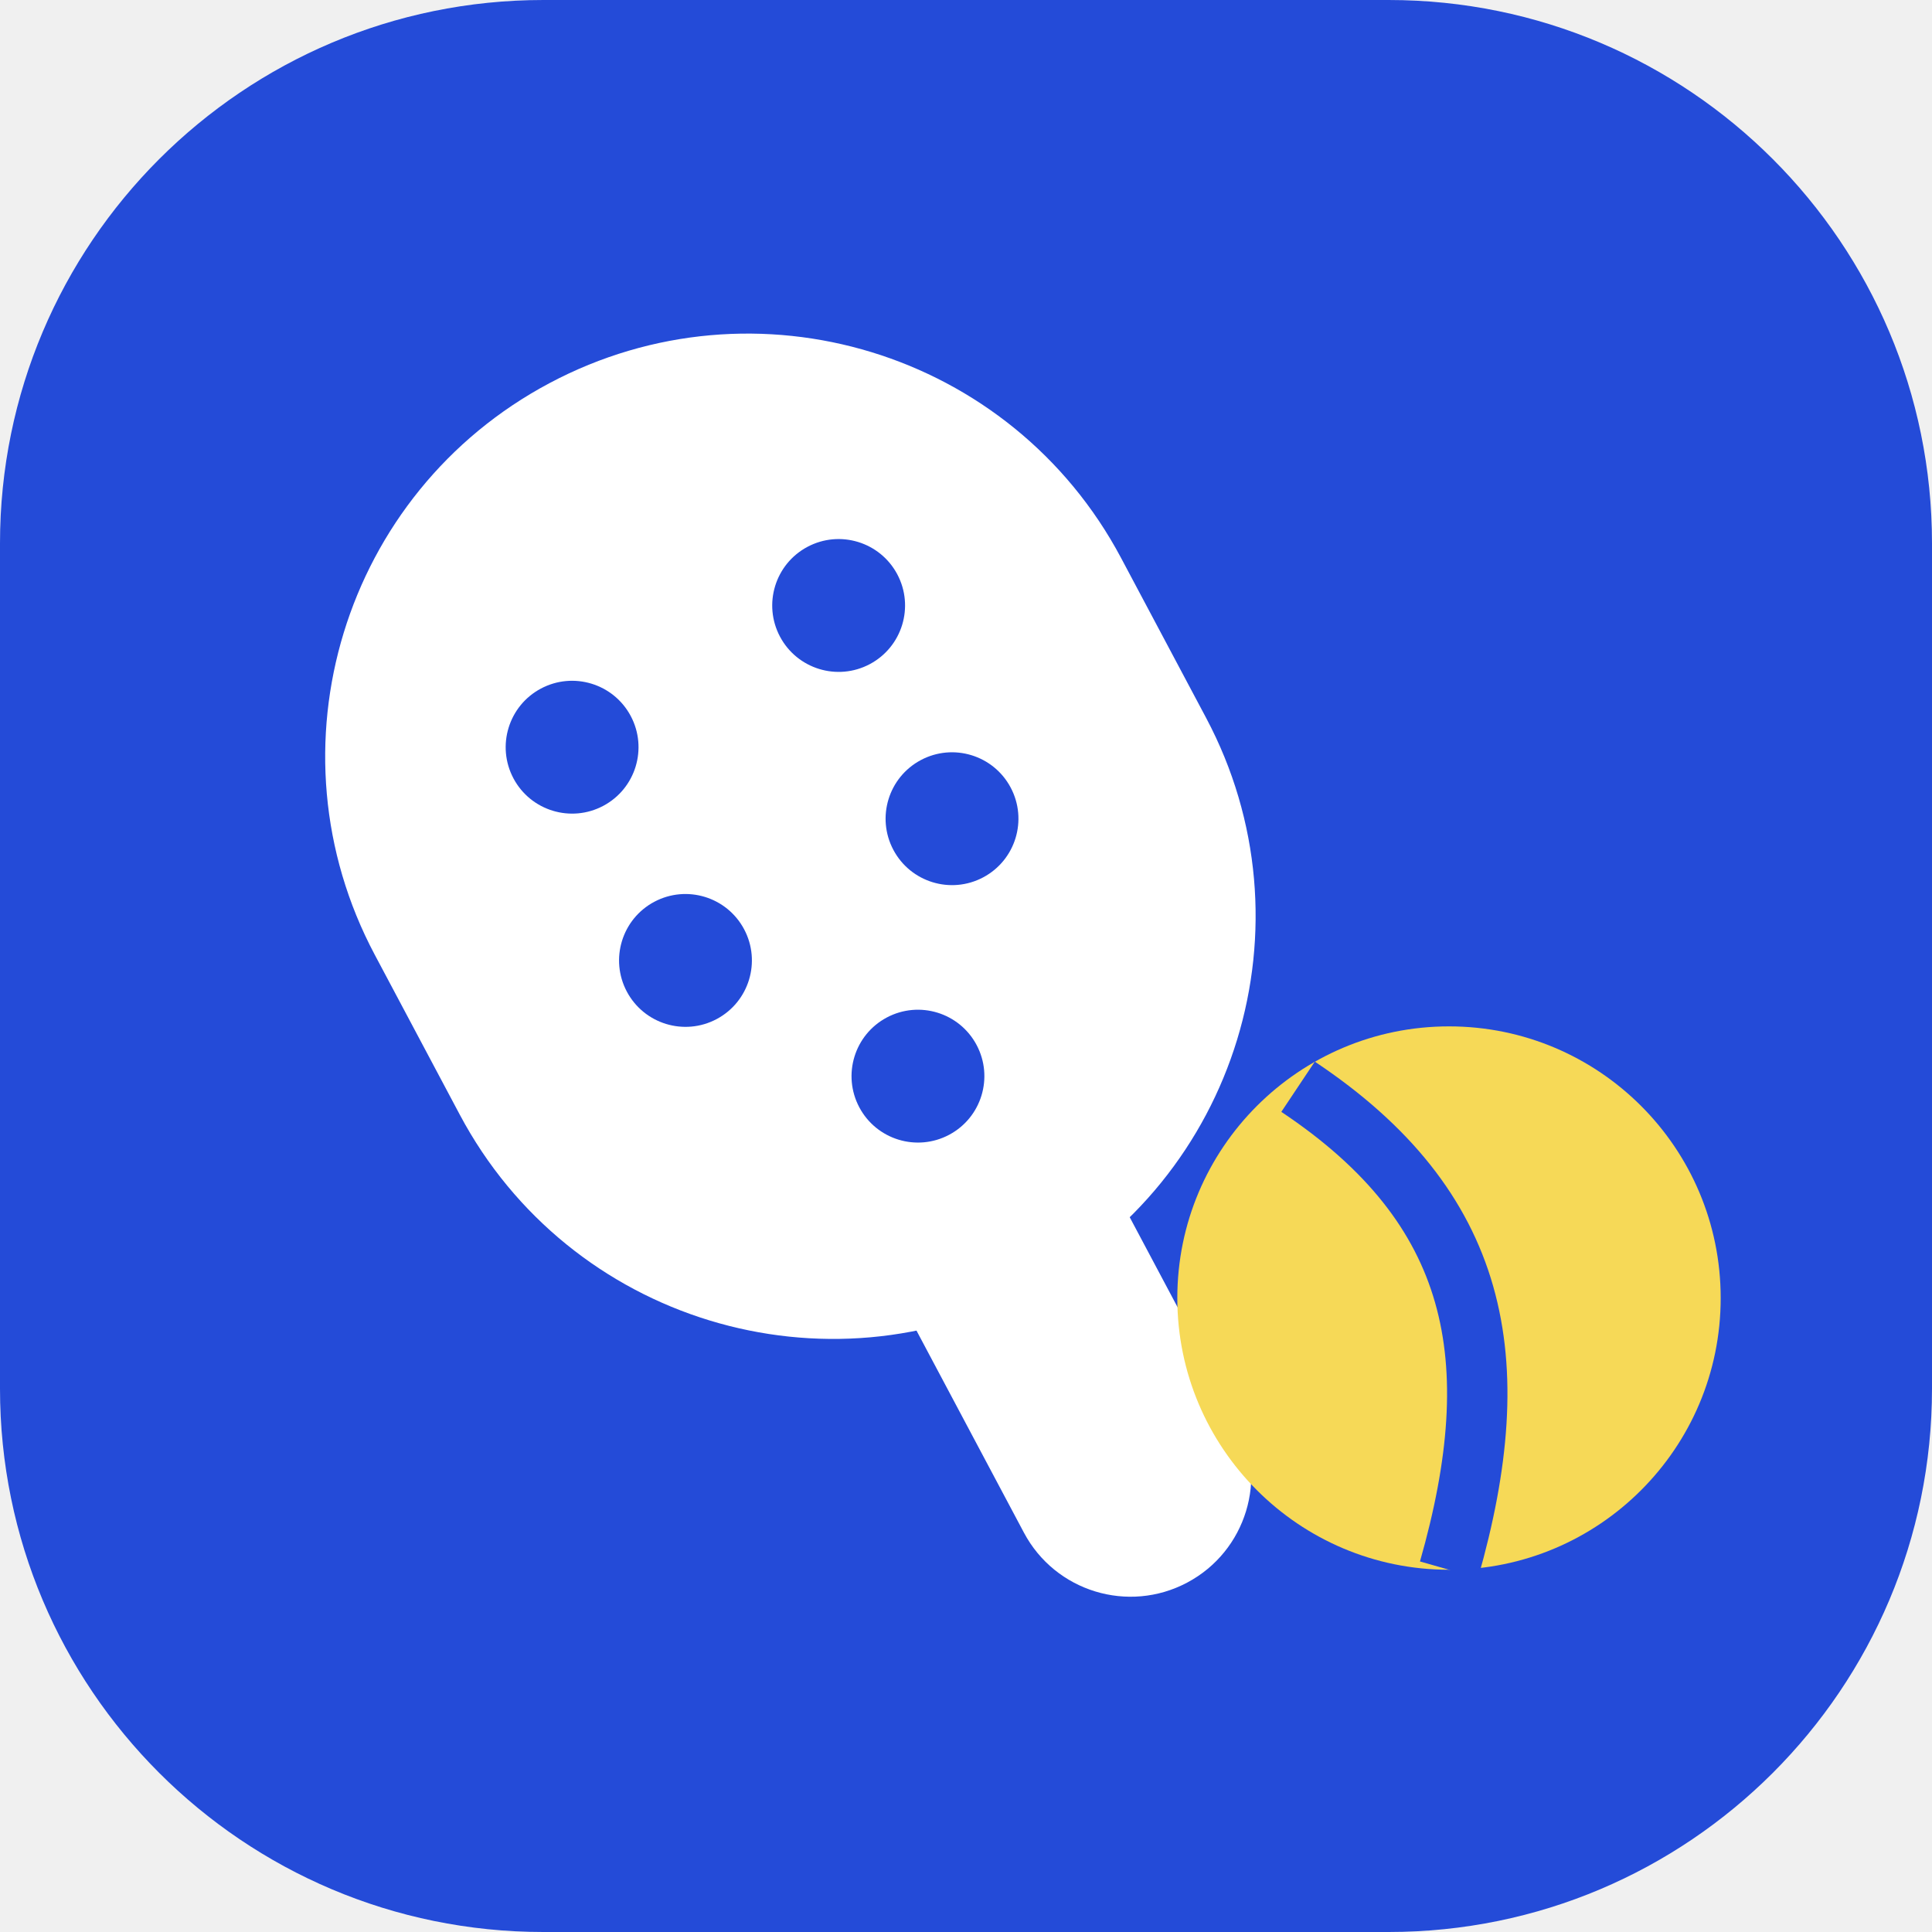
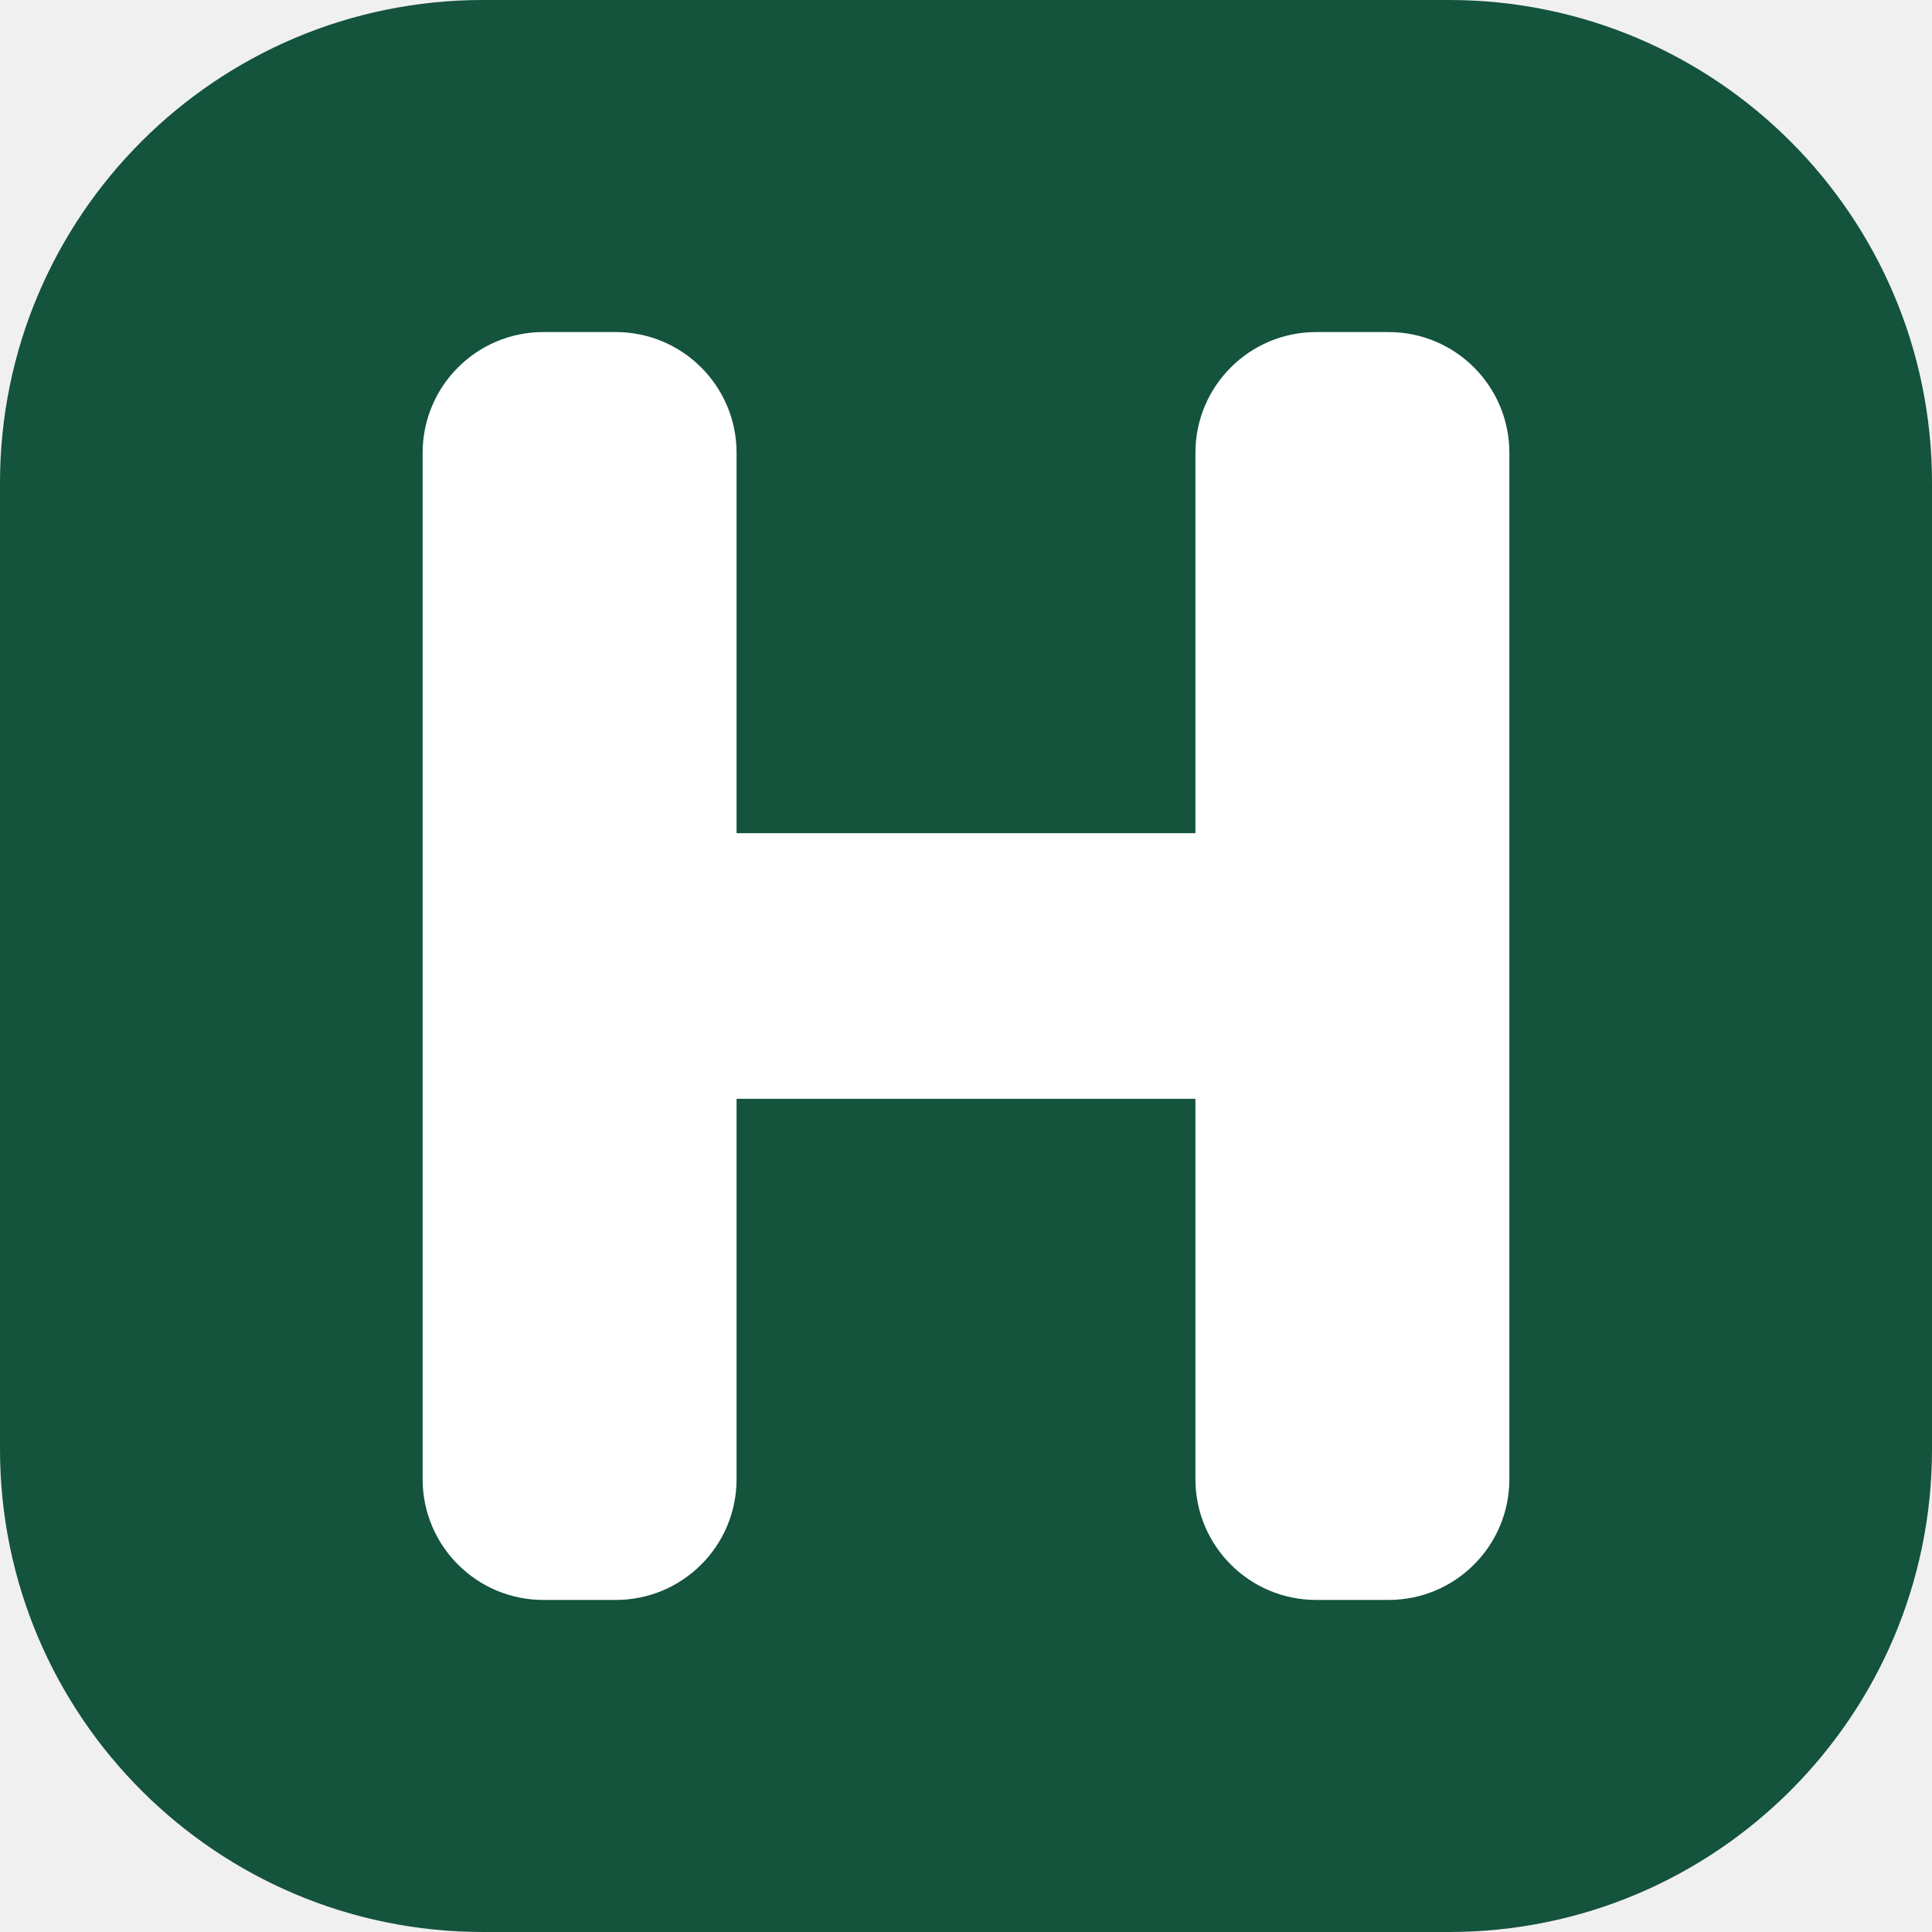
- <svg xmlns="http://www.w3.org/2000/svg" viewBox="0 0 64 64" fill="none">
-   <rect width="64" height="64" rx="18" fill="#244BD8" />
-   <g transform="rotate(-28 29 33)">
-     <rect x="25" y="37" width="8" height="18" rx="4" fill="white" />
-     <rect x="15" y="10" width="28" height="34" rx="14" fill="white" />
-     <g fill="#244BD8">
-       <circle cx="24" cy="21" r="2.2" />
-       <circle cx="34" cy="21" r="2.2" />
-       <circle cx="24" cy="29" r="2.2" />
-       <circle cx="34" cy="29" r="2.2" />
-       <circle cx="29" cy="36" r="2.2" />
-     </g>
+ <svg xmlns="http://www.w3.org/2000/svg" viewBox="0 0 32 32" fill="none">
+   <rect width="32" height="32" rx="8" fill="#14533C" />
+   <g fill="#FFFFFF">
+     <rect x="7" y="5.5" width="5.2" height="21" rx="2" />
+     <rect x="19.8" y="5.5" width="5.2" height="21" rx="2" />
+     <rect x="10.5" y="13.8" width="11" height="4.4" rx="1" />
  </g>
-   <circle cx="48" cy="43" r="9" fill="#F6D957" />
-   <path d="M43 36c6 4 7 9 5 16" stroke="#244BD8" stroke-width="2" />
</svg>
